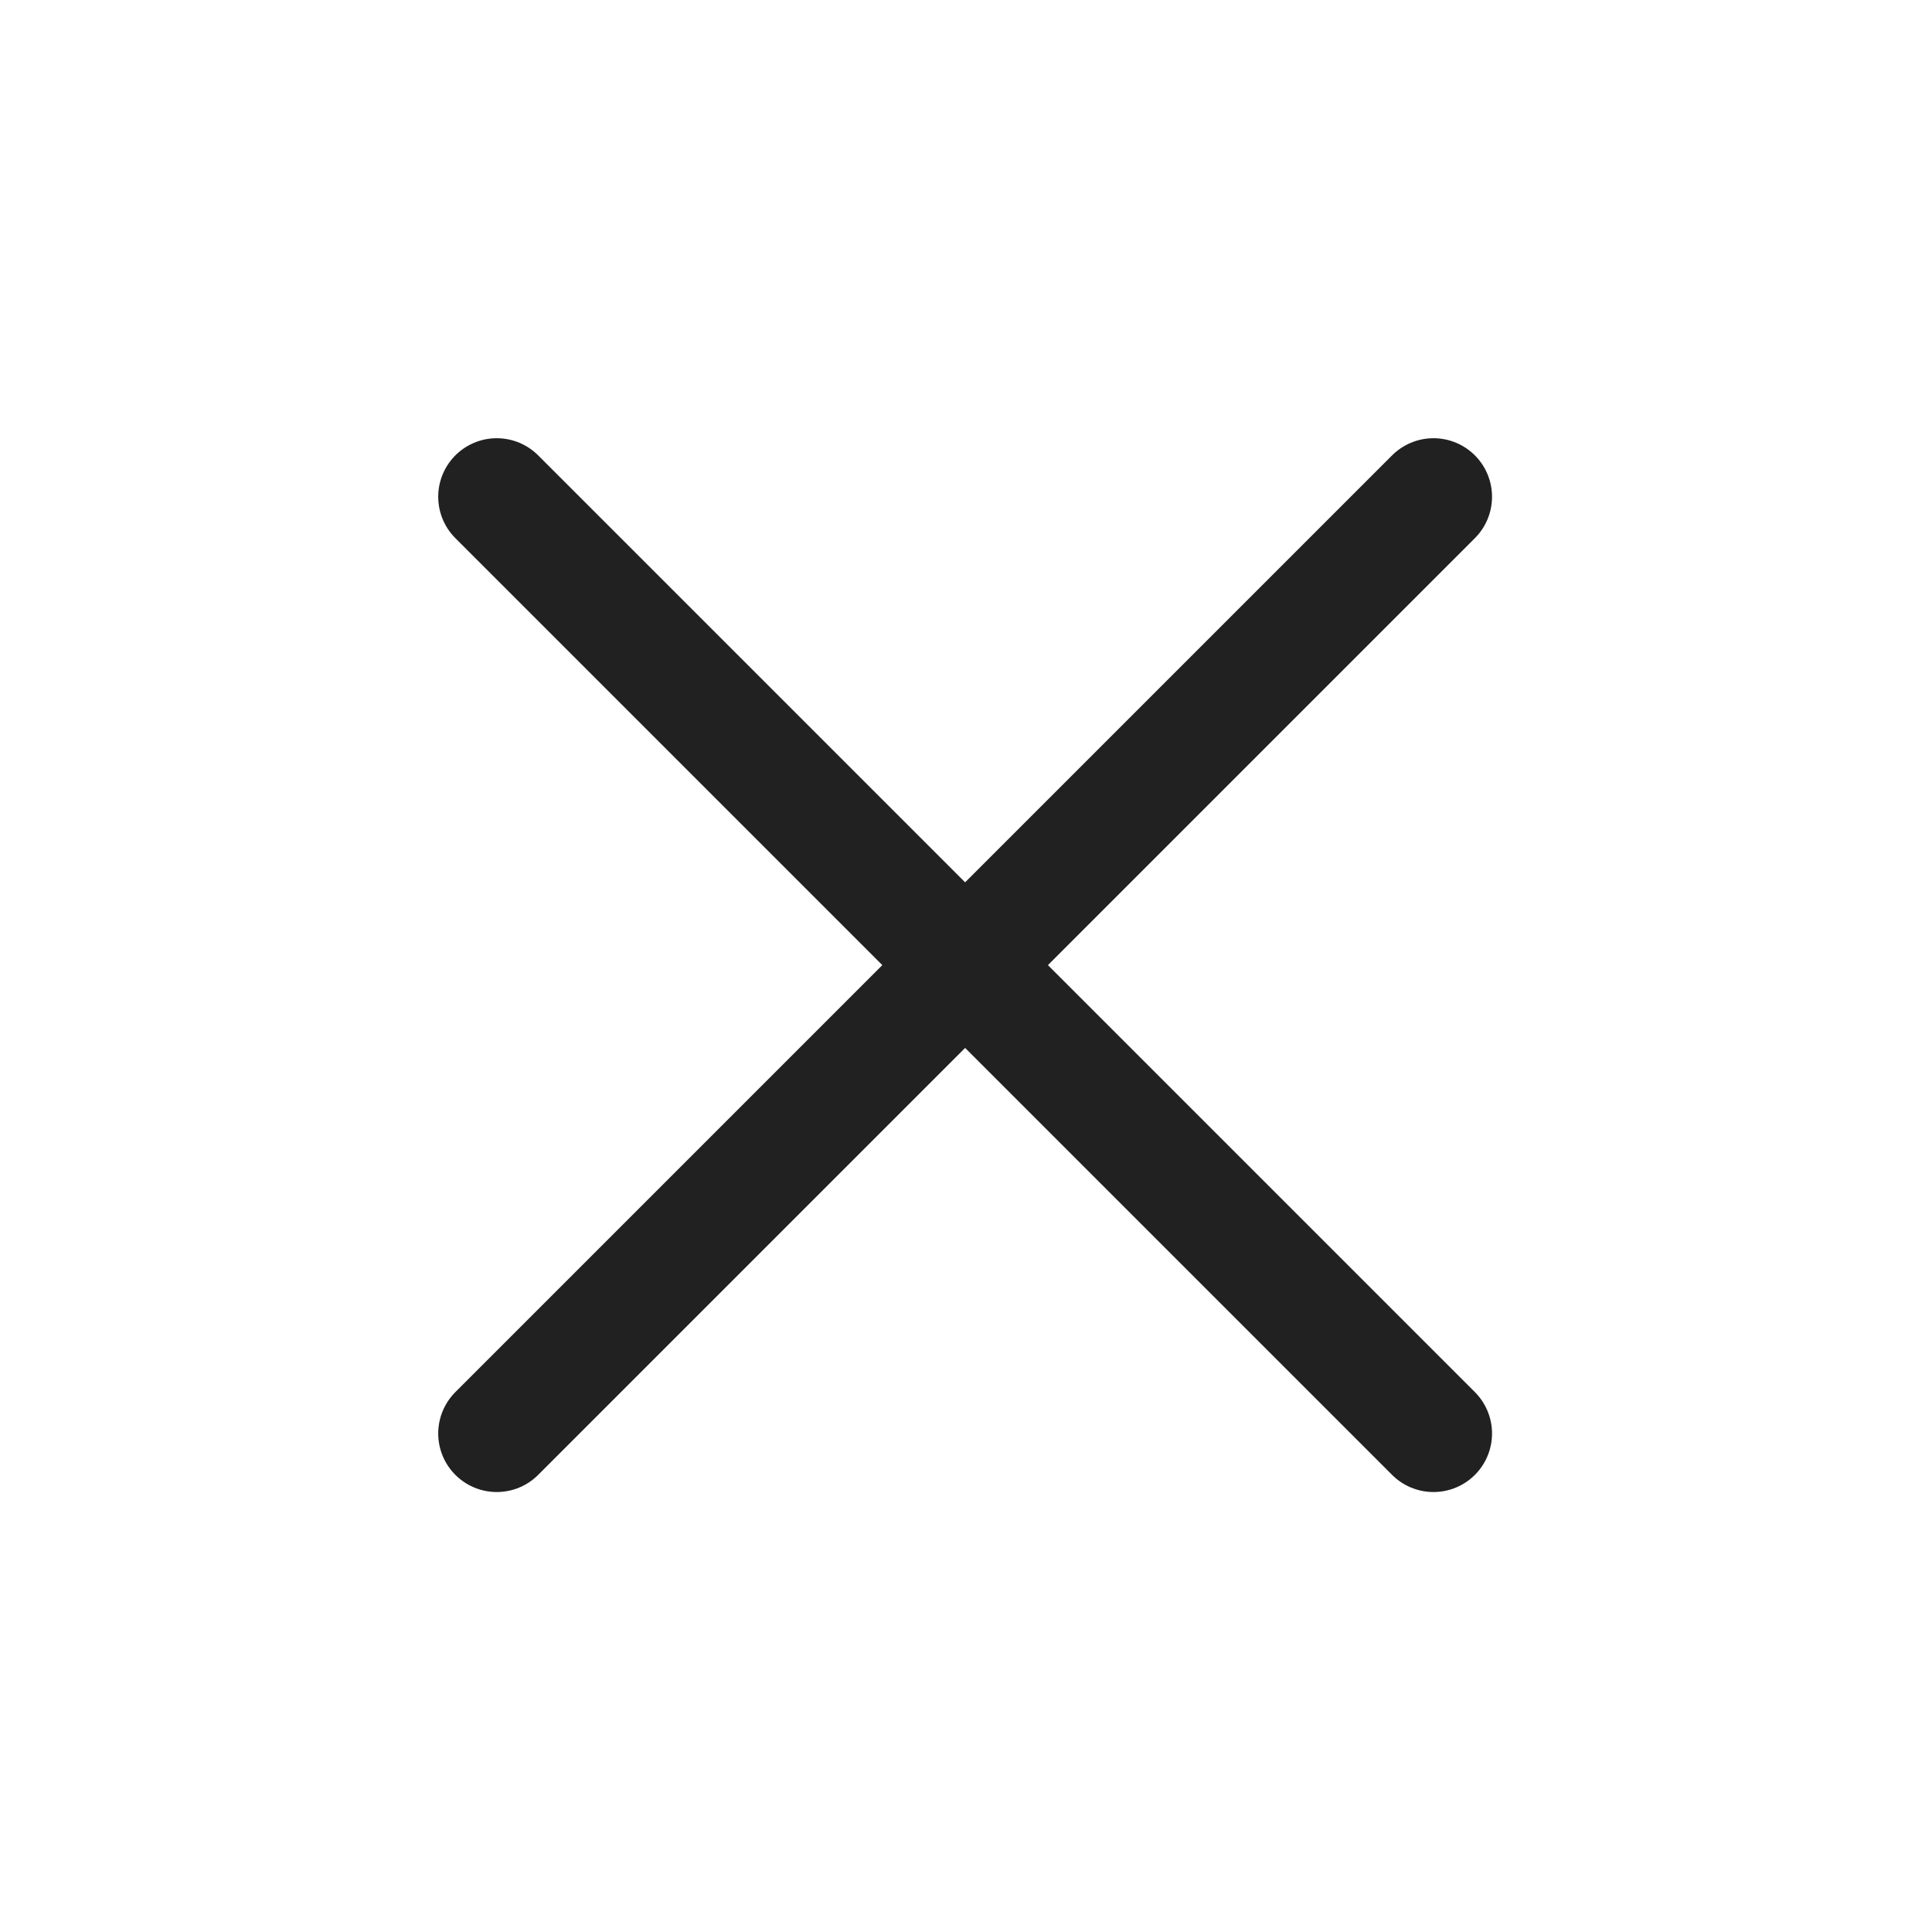
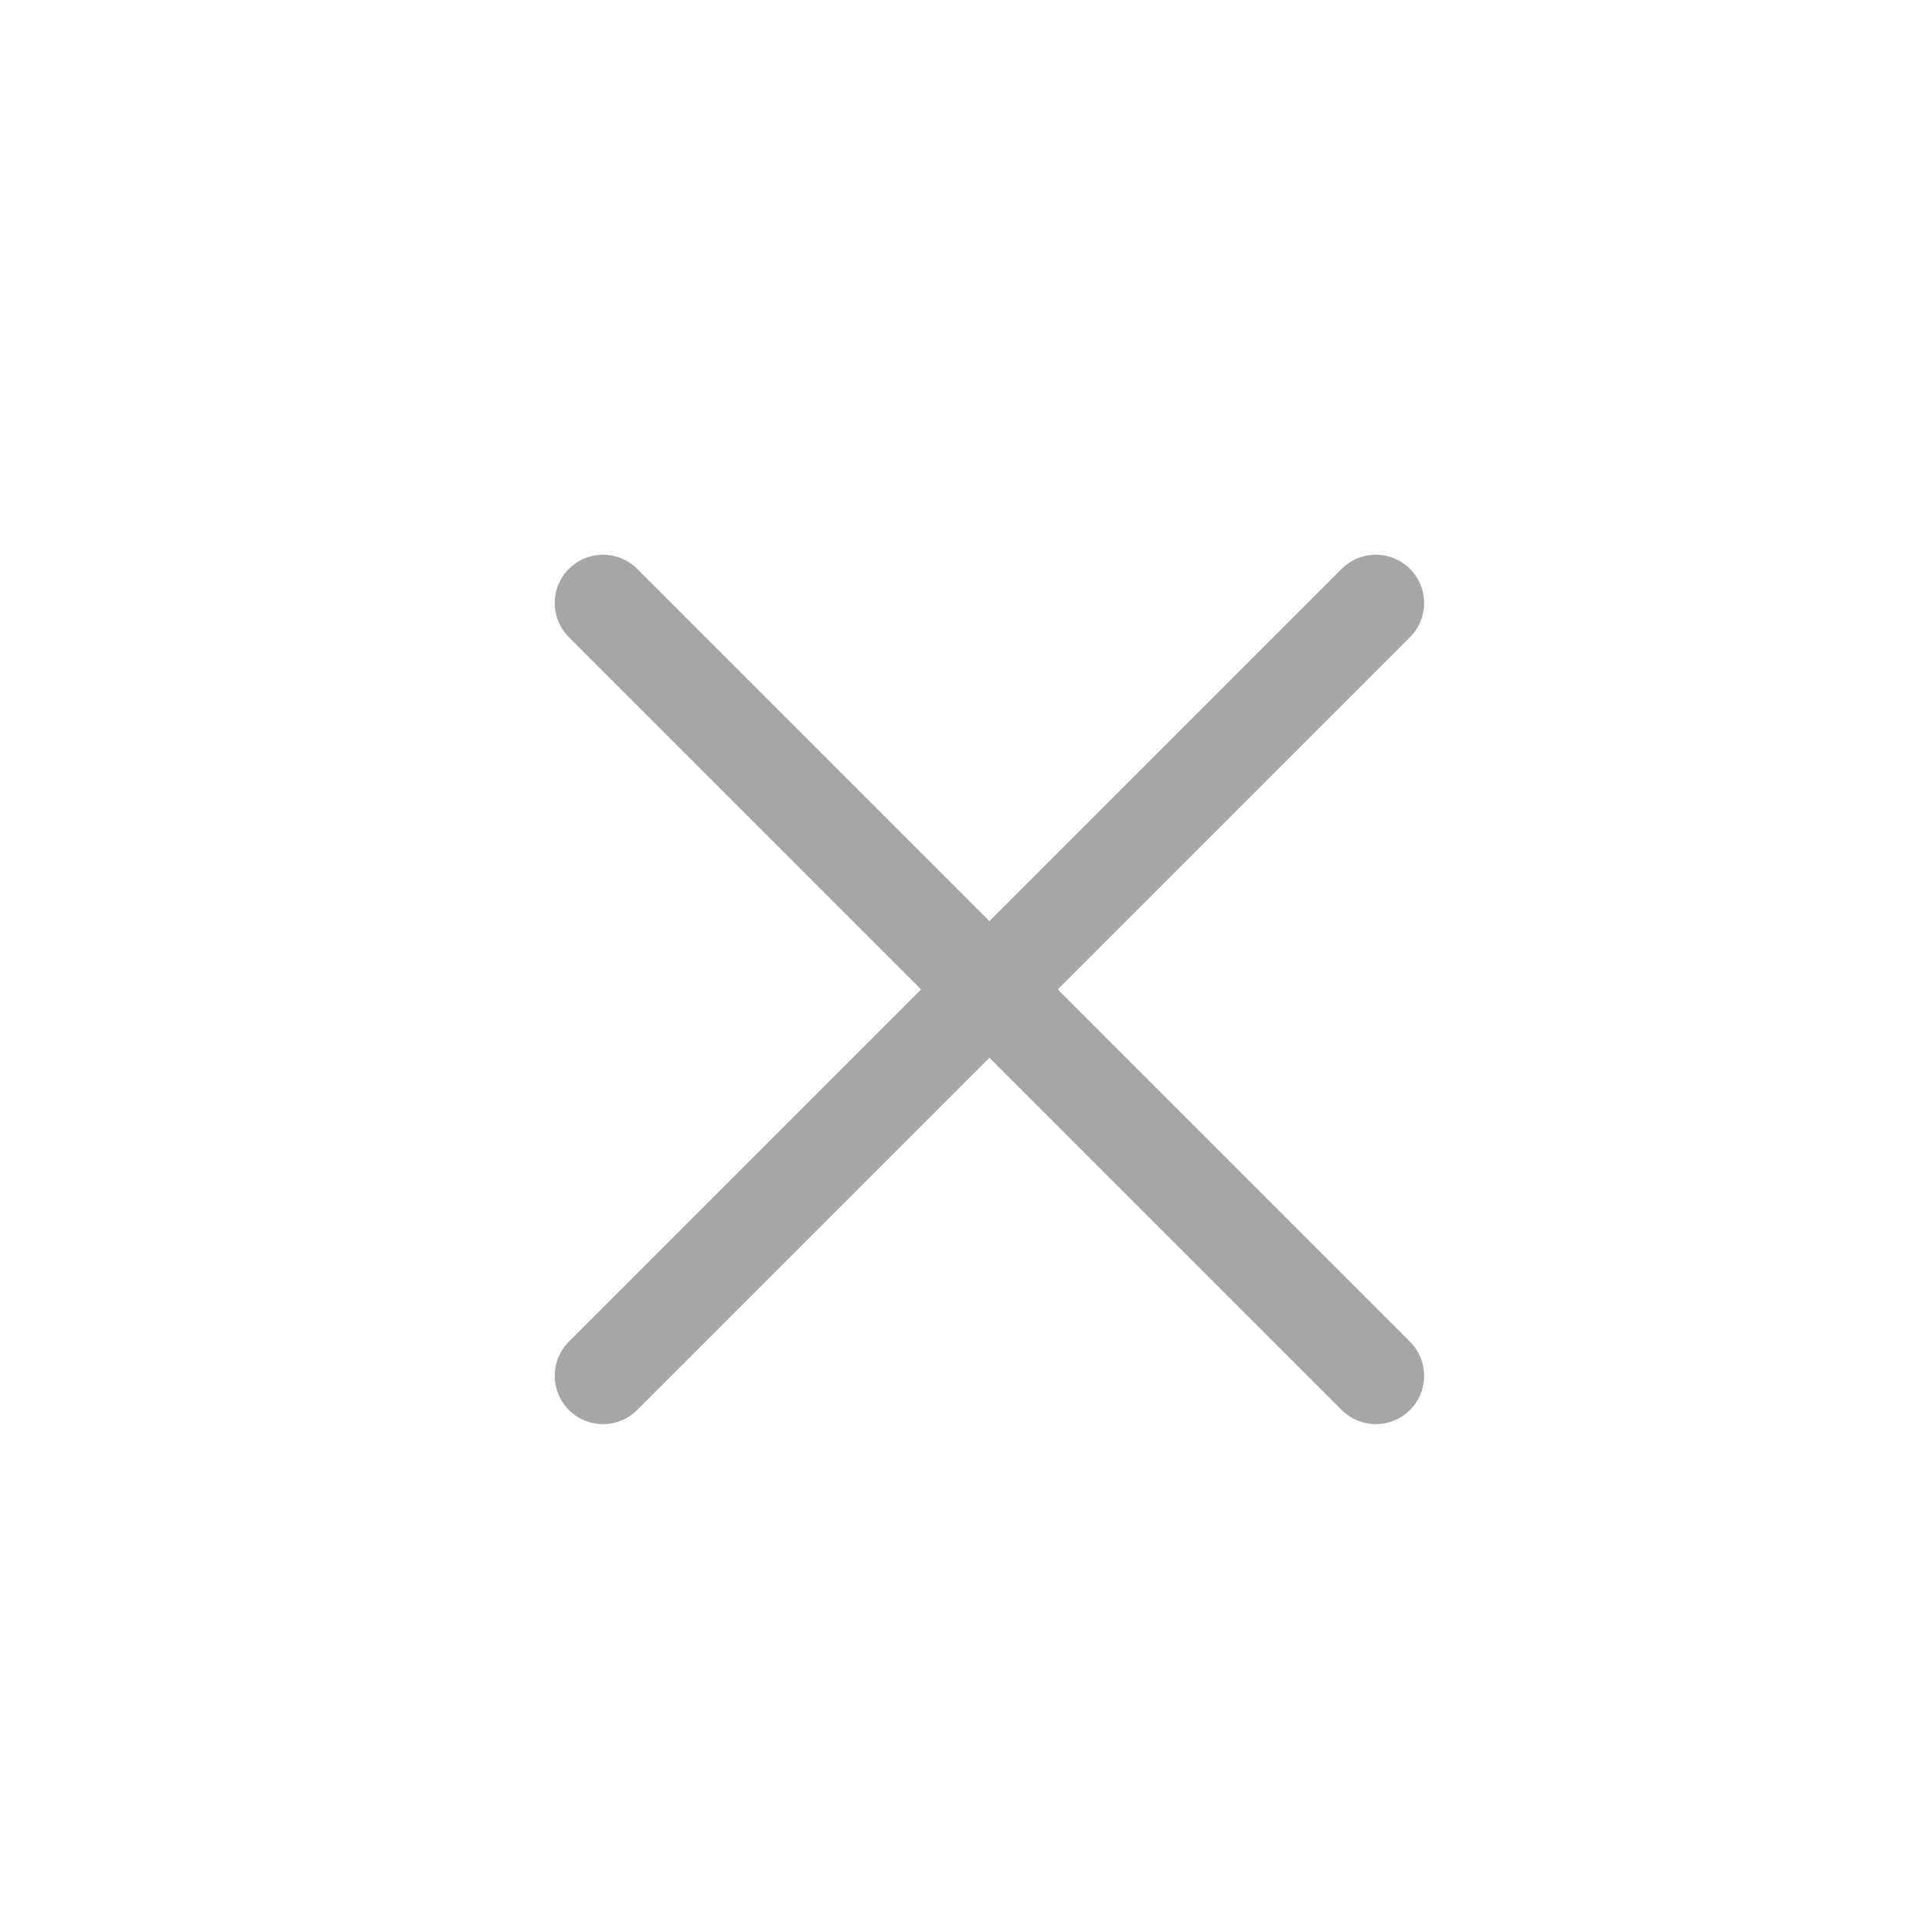
- <svg xmlns="http://www.w3.org/2000/svg" width="33" height="33" viewBox="0 0 33 33" fill="none">
-   <path d="M8.485 24.485L24.485 8.485" stroke="#212121" stroke-width="2" stroke-linecap="round" />
-   <path d="M24.485 24.485L8.485 8.485" stroke="#212121" stroke-width="2" stroke-linecap="round" />
+ <svg xmlns="http://www.w3.org/2000/svg" width="40" height="40" viewBox="0 0 40 40" fill="none">
+   <g opacity="0.4">
+     <path d="M12.485 28.485L28.485 12.485" stroke="#212121" stroke-width="2" stroke-linecap="round" />
+     <path d="M28.485 28.485L12.485 12.485" stroke="#212121" stroke-width="2" stroke-linecap="round" />
+   </g>
</svg>
